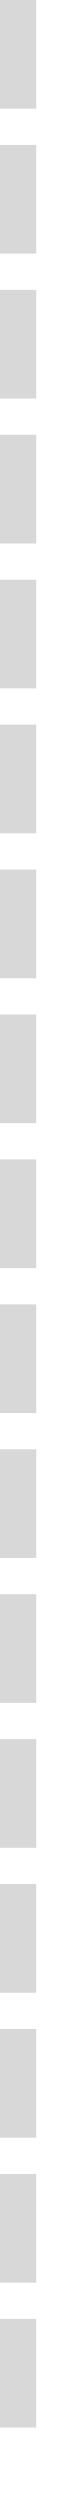
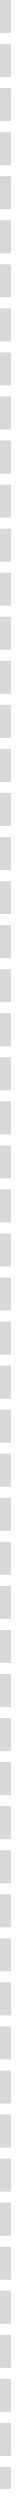
- <svg xmlns="http://www.w3.org/2000/svg" version="1.1" width="2px" height="69px">
-   <g transform="matrix(1 0 0 1 -1500 -475 )">
-     <path d="M 1500.5 475  L 1500.5 543  " stroke-width="1" stroke-dasharray="3,1" stroke="#d8d8d8" fill="none" />
+ <svg xmlns="http://www.w3.org/2000/svg" version="1.1" width="2px" height="227px">
+   <g transform="matrix(1 0 0 1 -1500 -201 )">
+     <path d="M 1500.5 201  L 1500.5 427  " stroke-width="1" stroke-dasharray="3,1" stroke="#d8d8d8" fill="none" />
  </g>
</svg>
